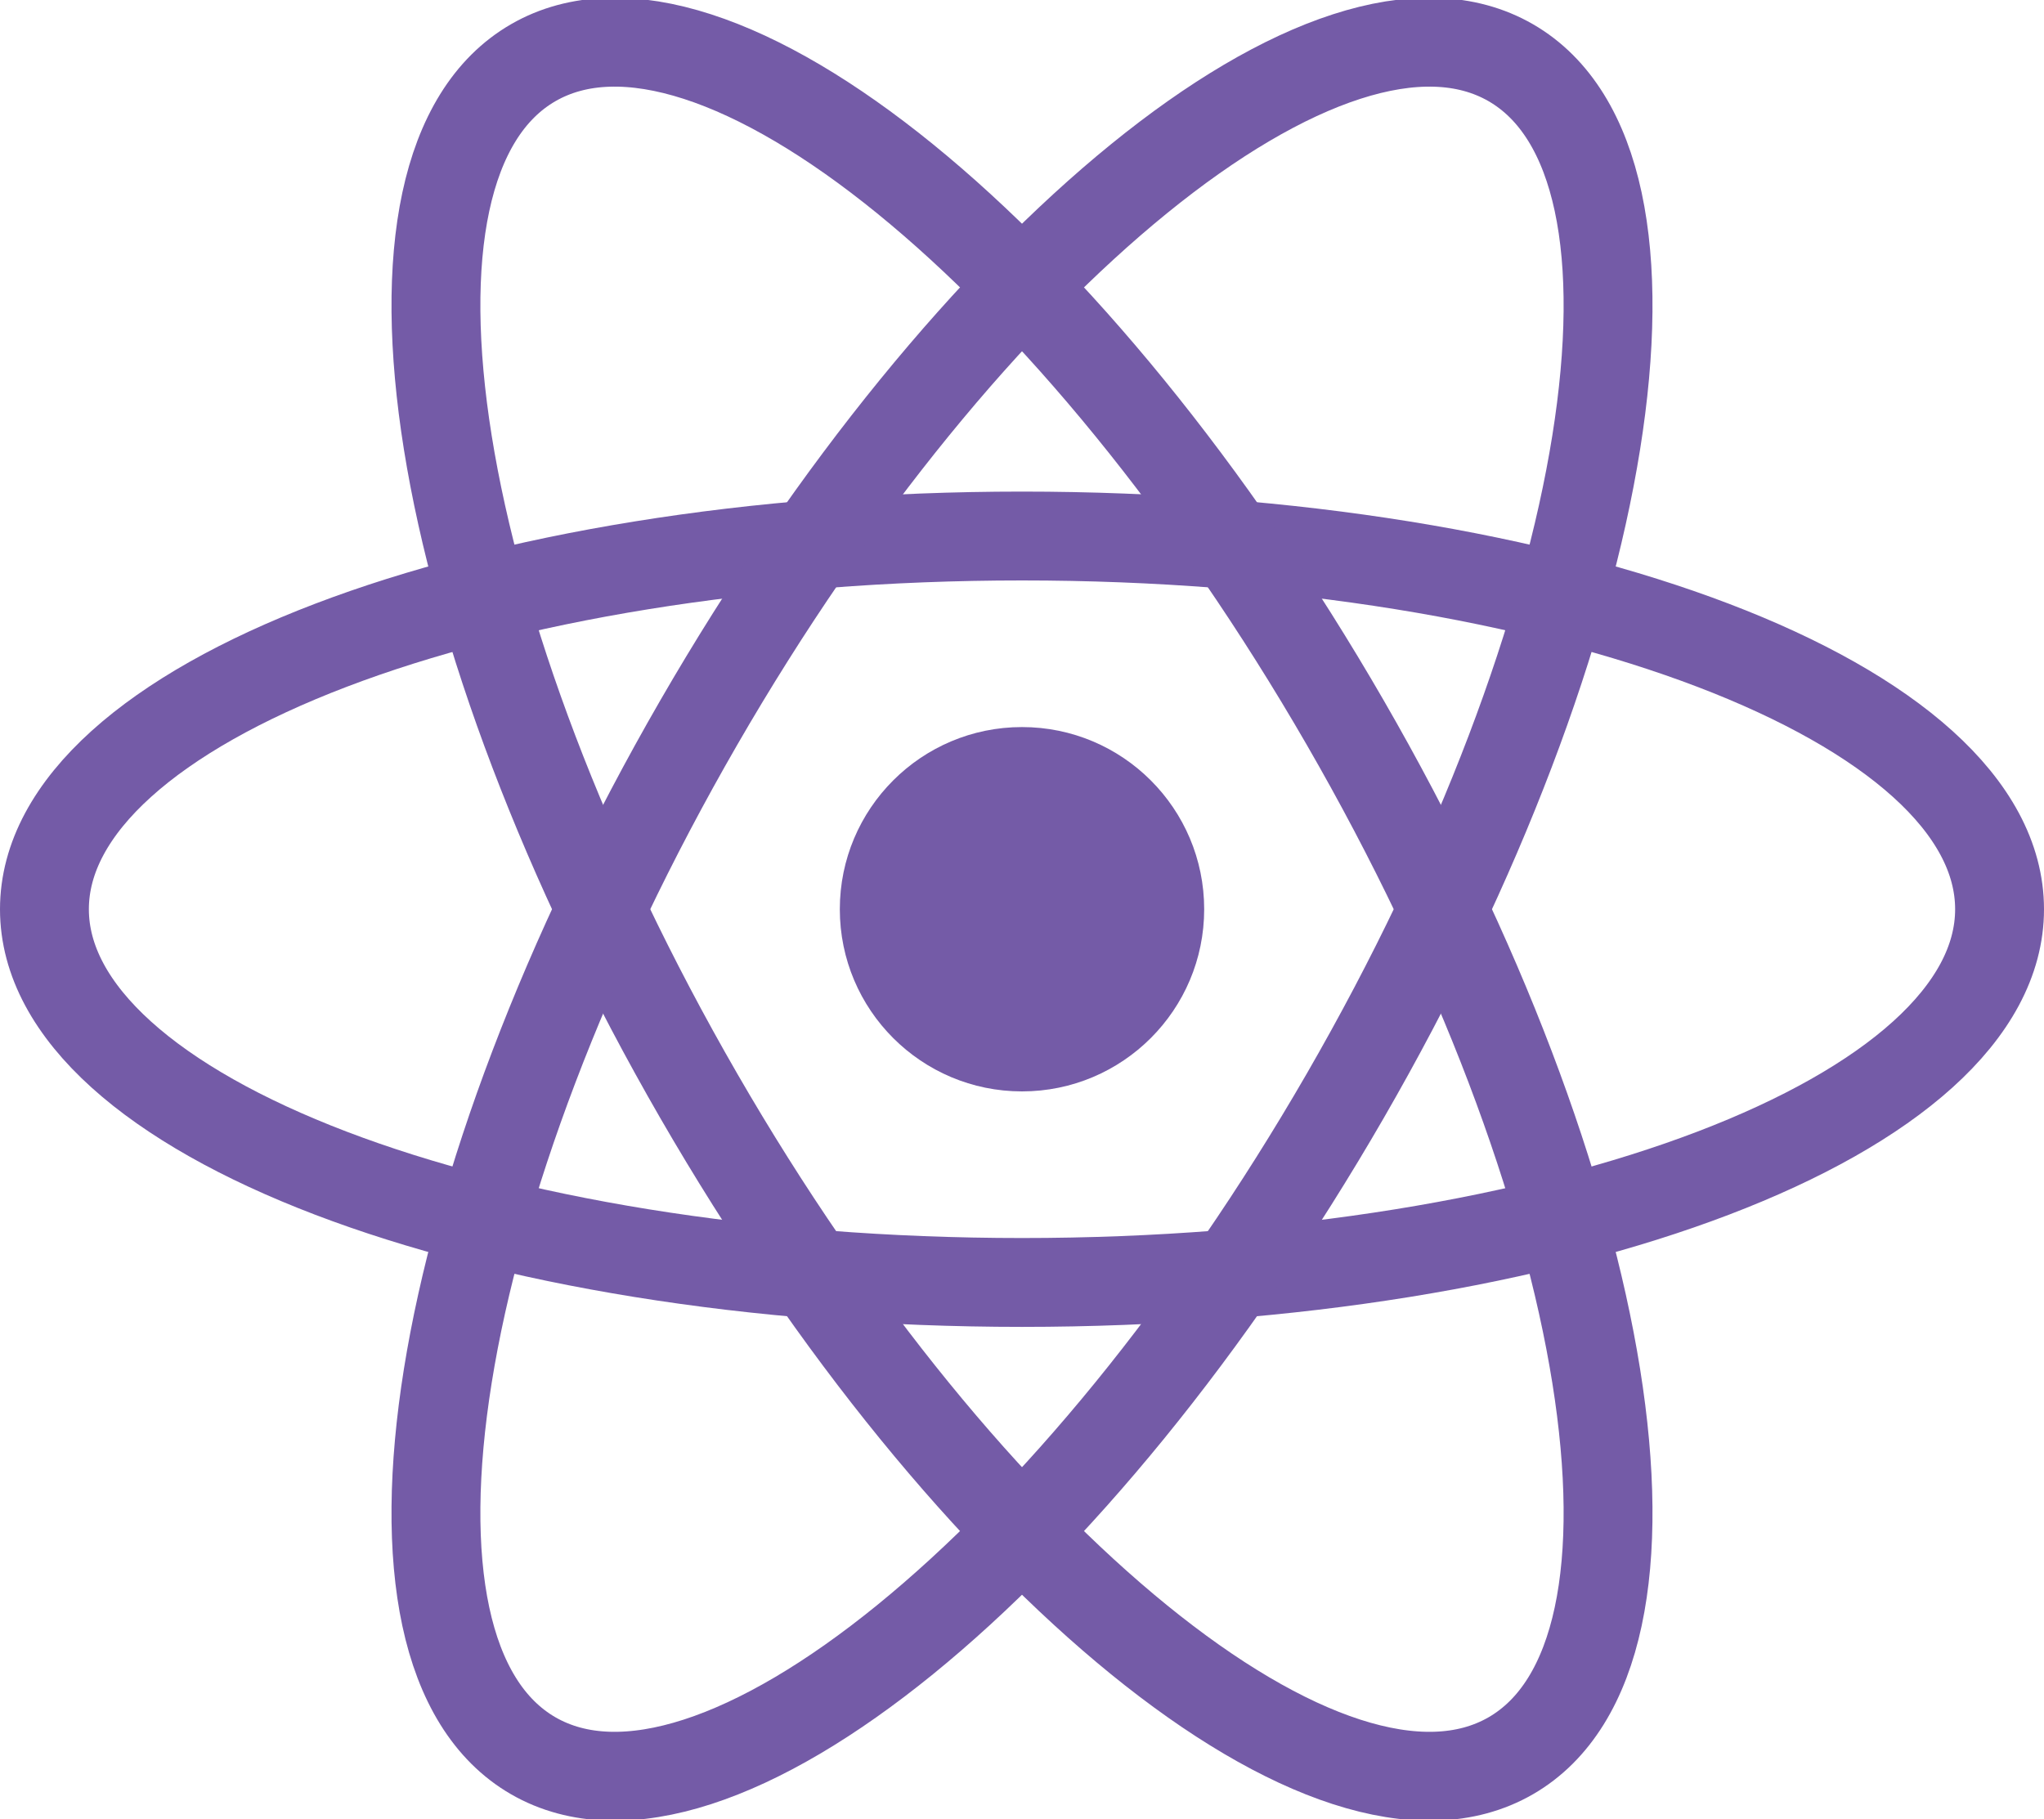
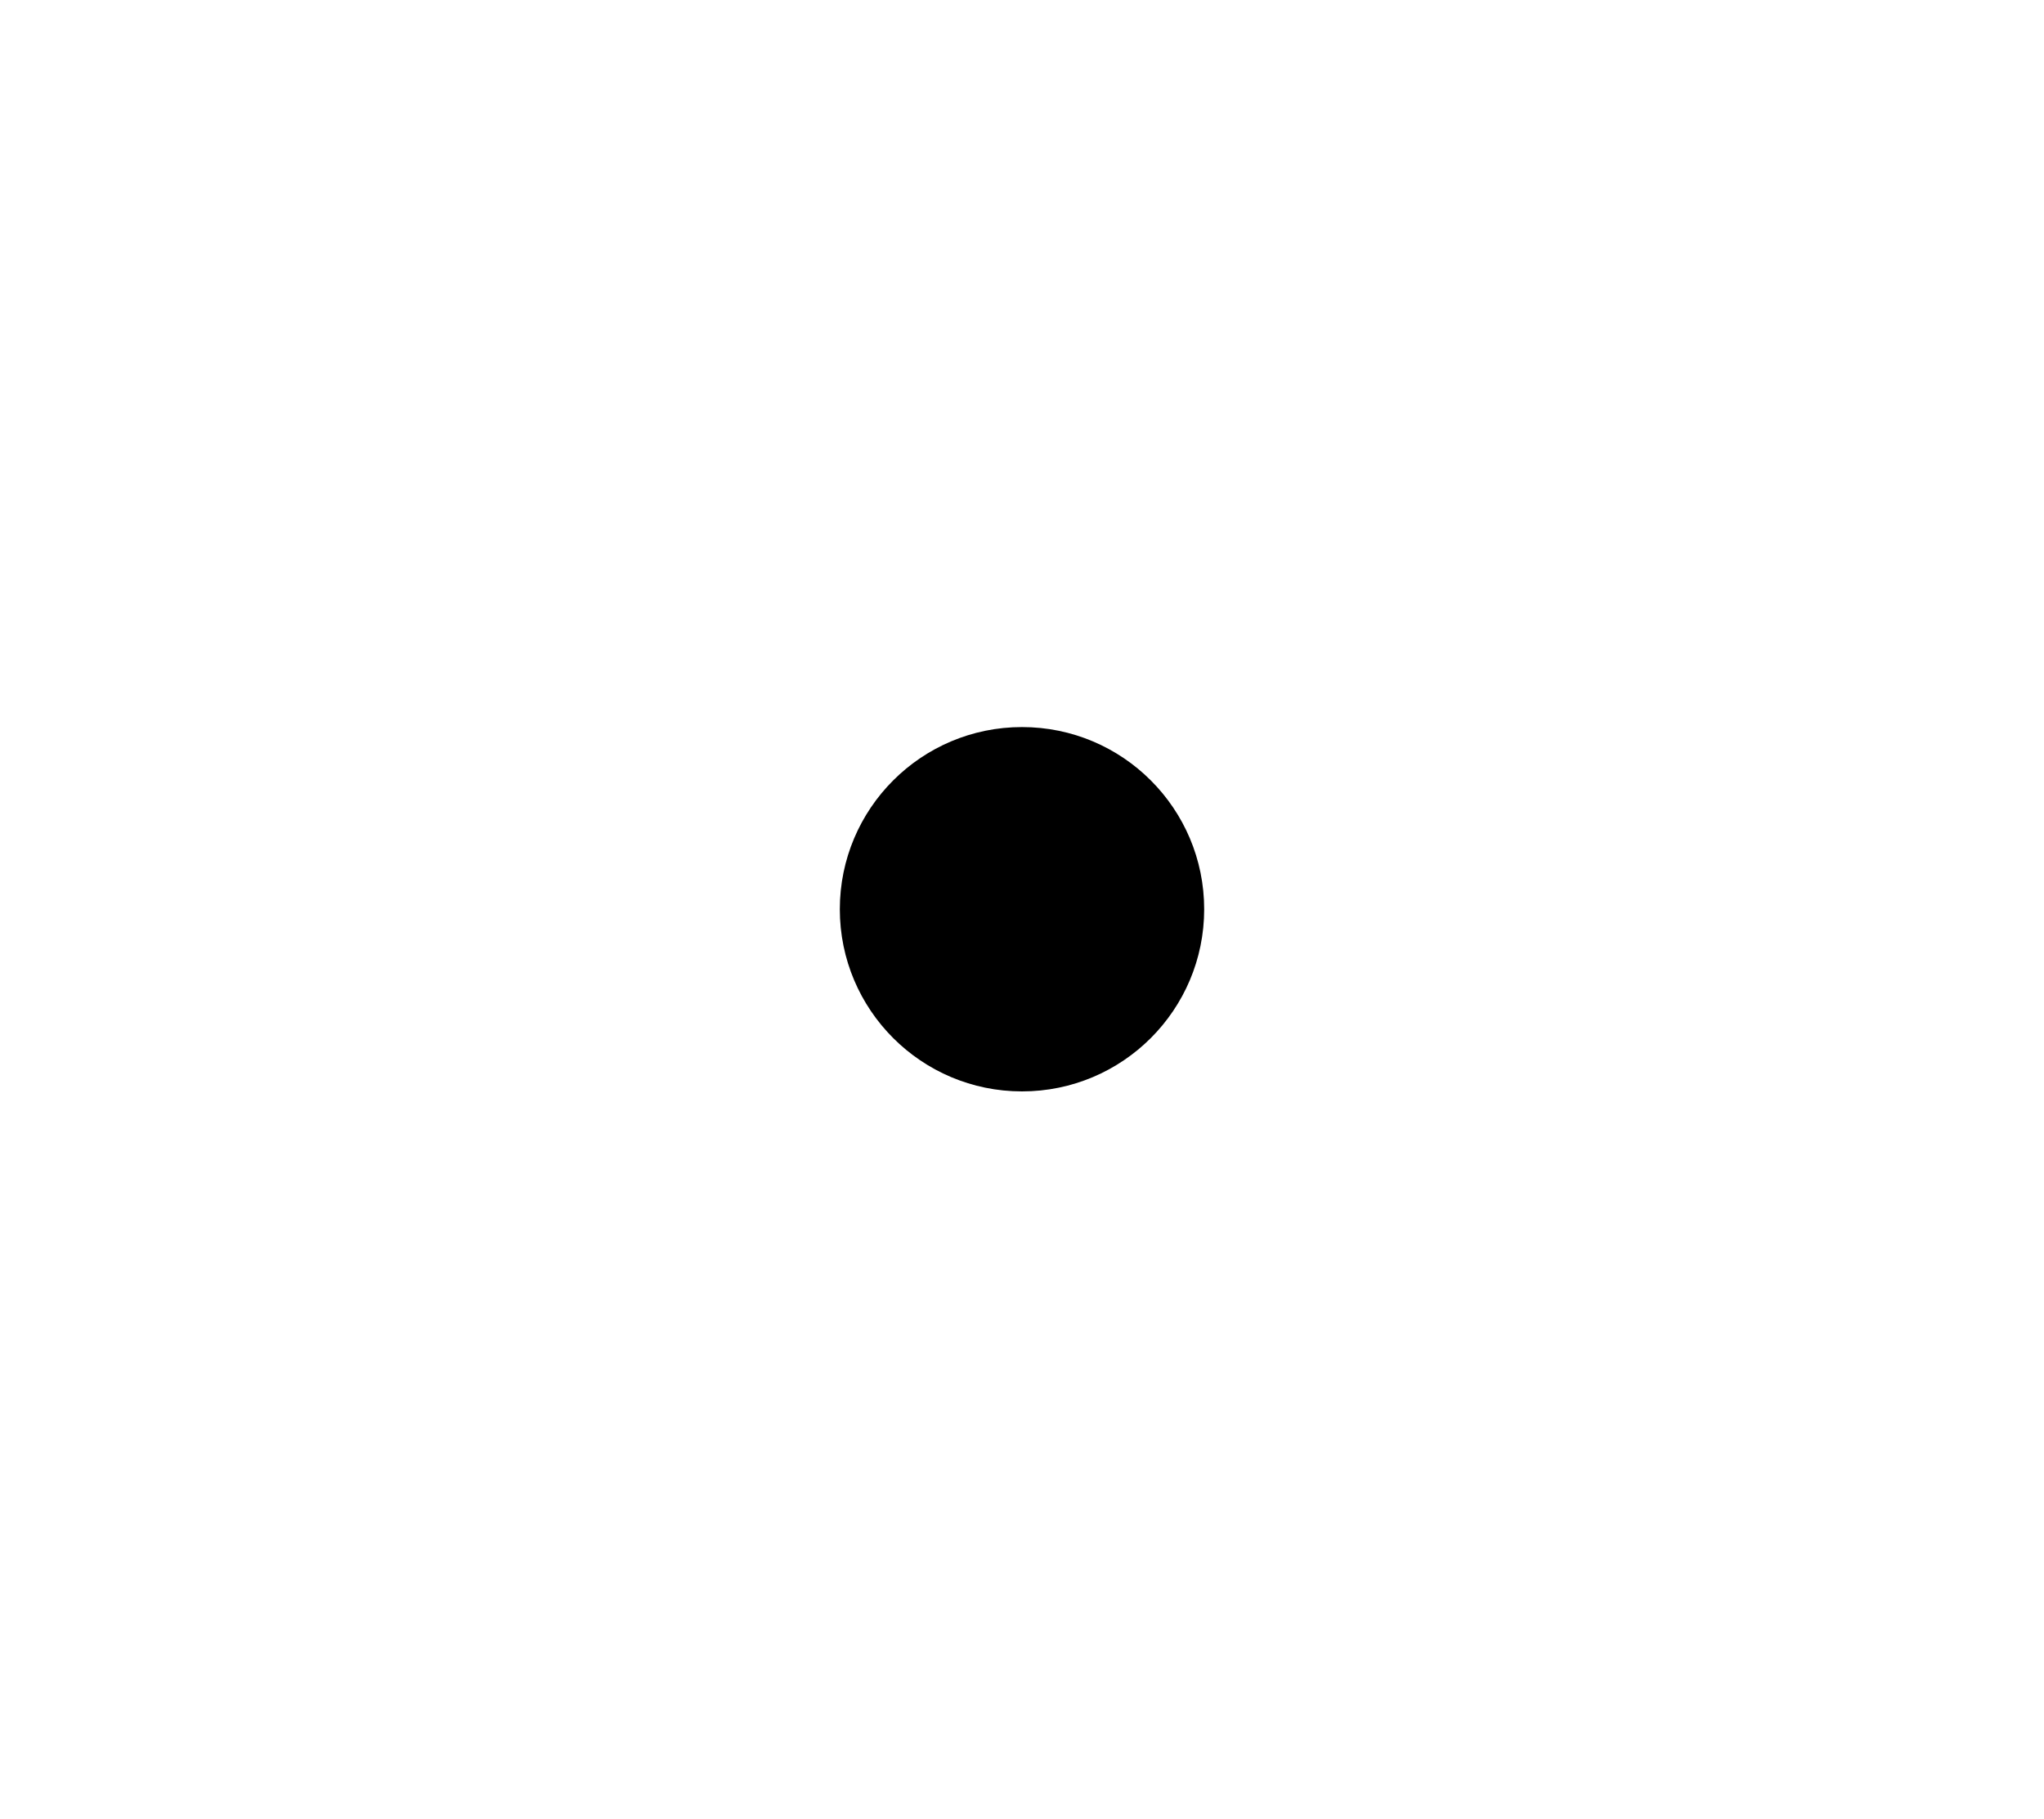
<svg xmlns="http://www.w3.org/2000/svg" viewBox="-11.5 -10.232 23 20.463">
-   <circle cx="0" cy="0" r="2.05" fill="#745ba7" />
-   <g stroke="#745ba7" stroke-width="1" fill="none">
+   <circle cx="0" cy="0" r="2.05" />
+   <g stroke-width="1" fill="none">
    <ellipse rx="11" ry="4.2" />
    <ellipse rx="11" ry="4.2" transform="rotate(60)" />
    <ellipse rx="11" ry="4.2" transform="rotate(120)" />
  </g>
</svg>
